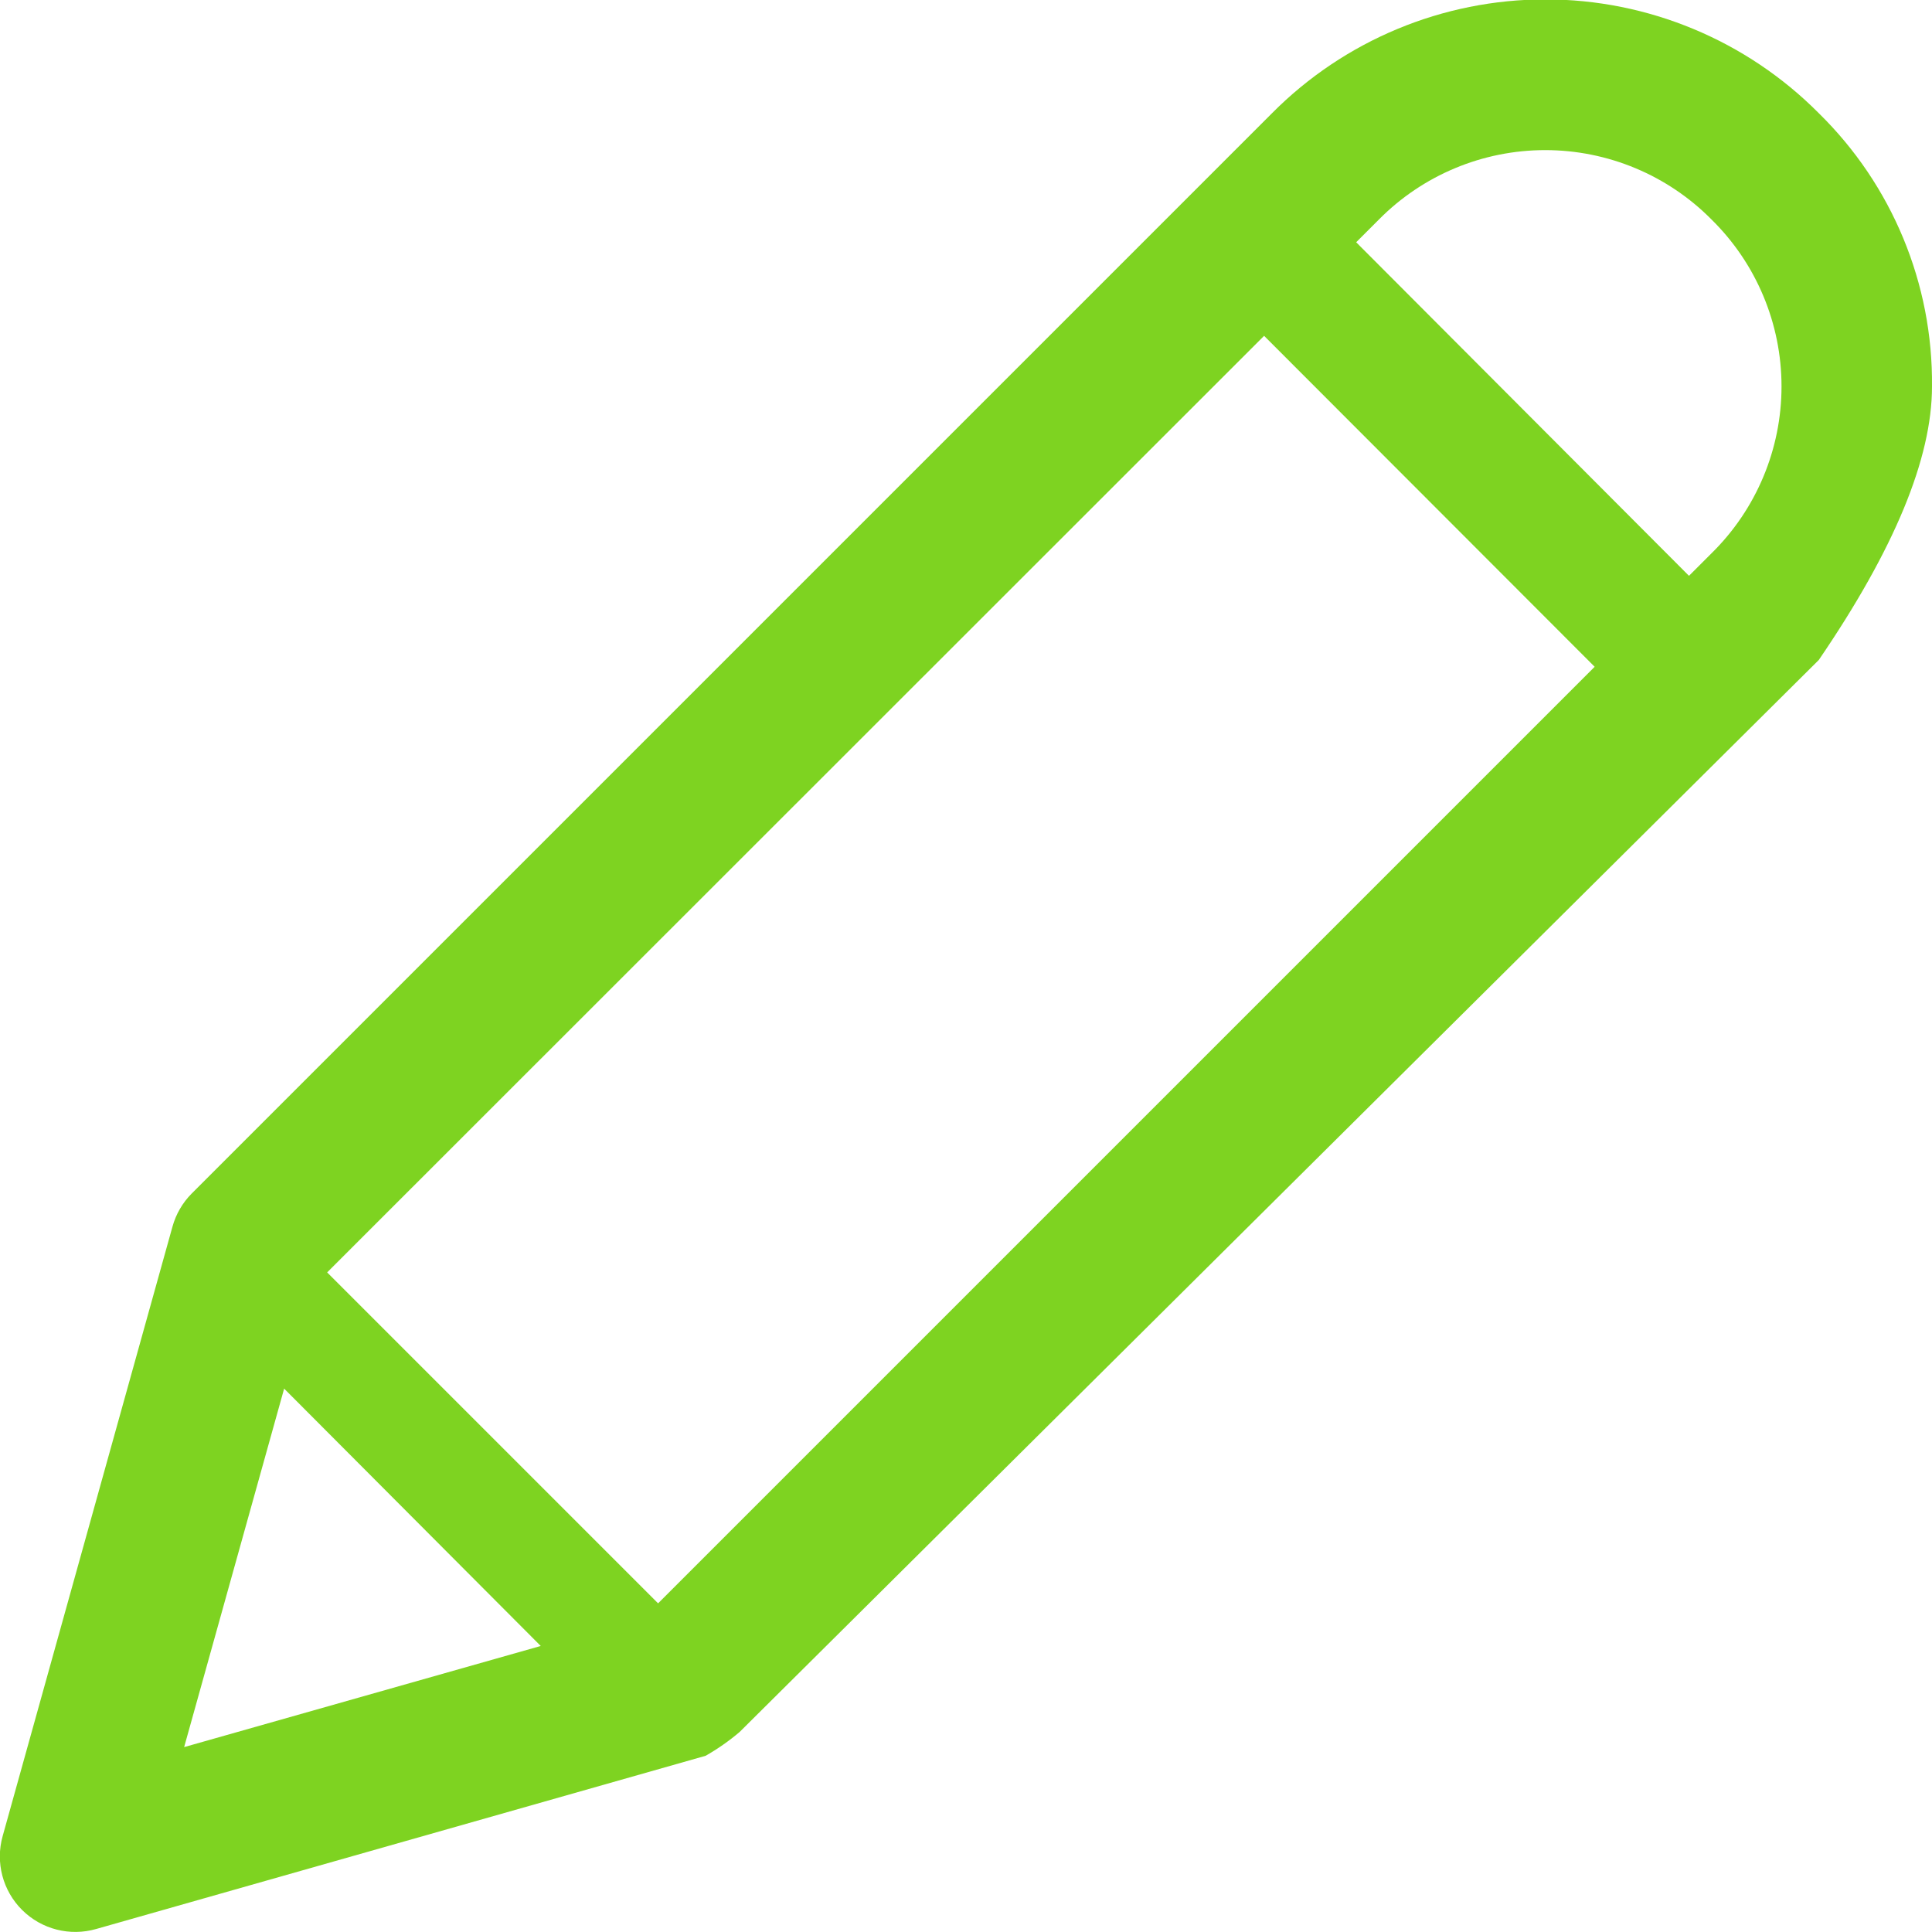
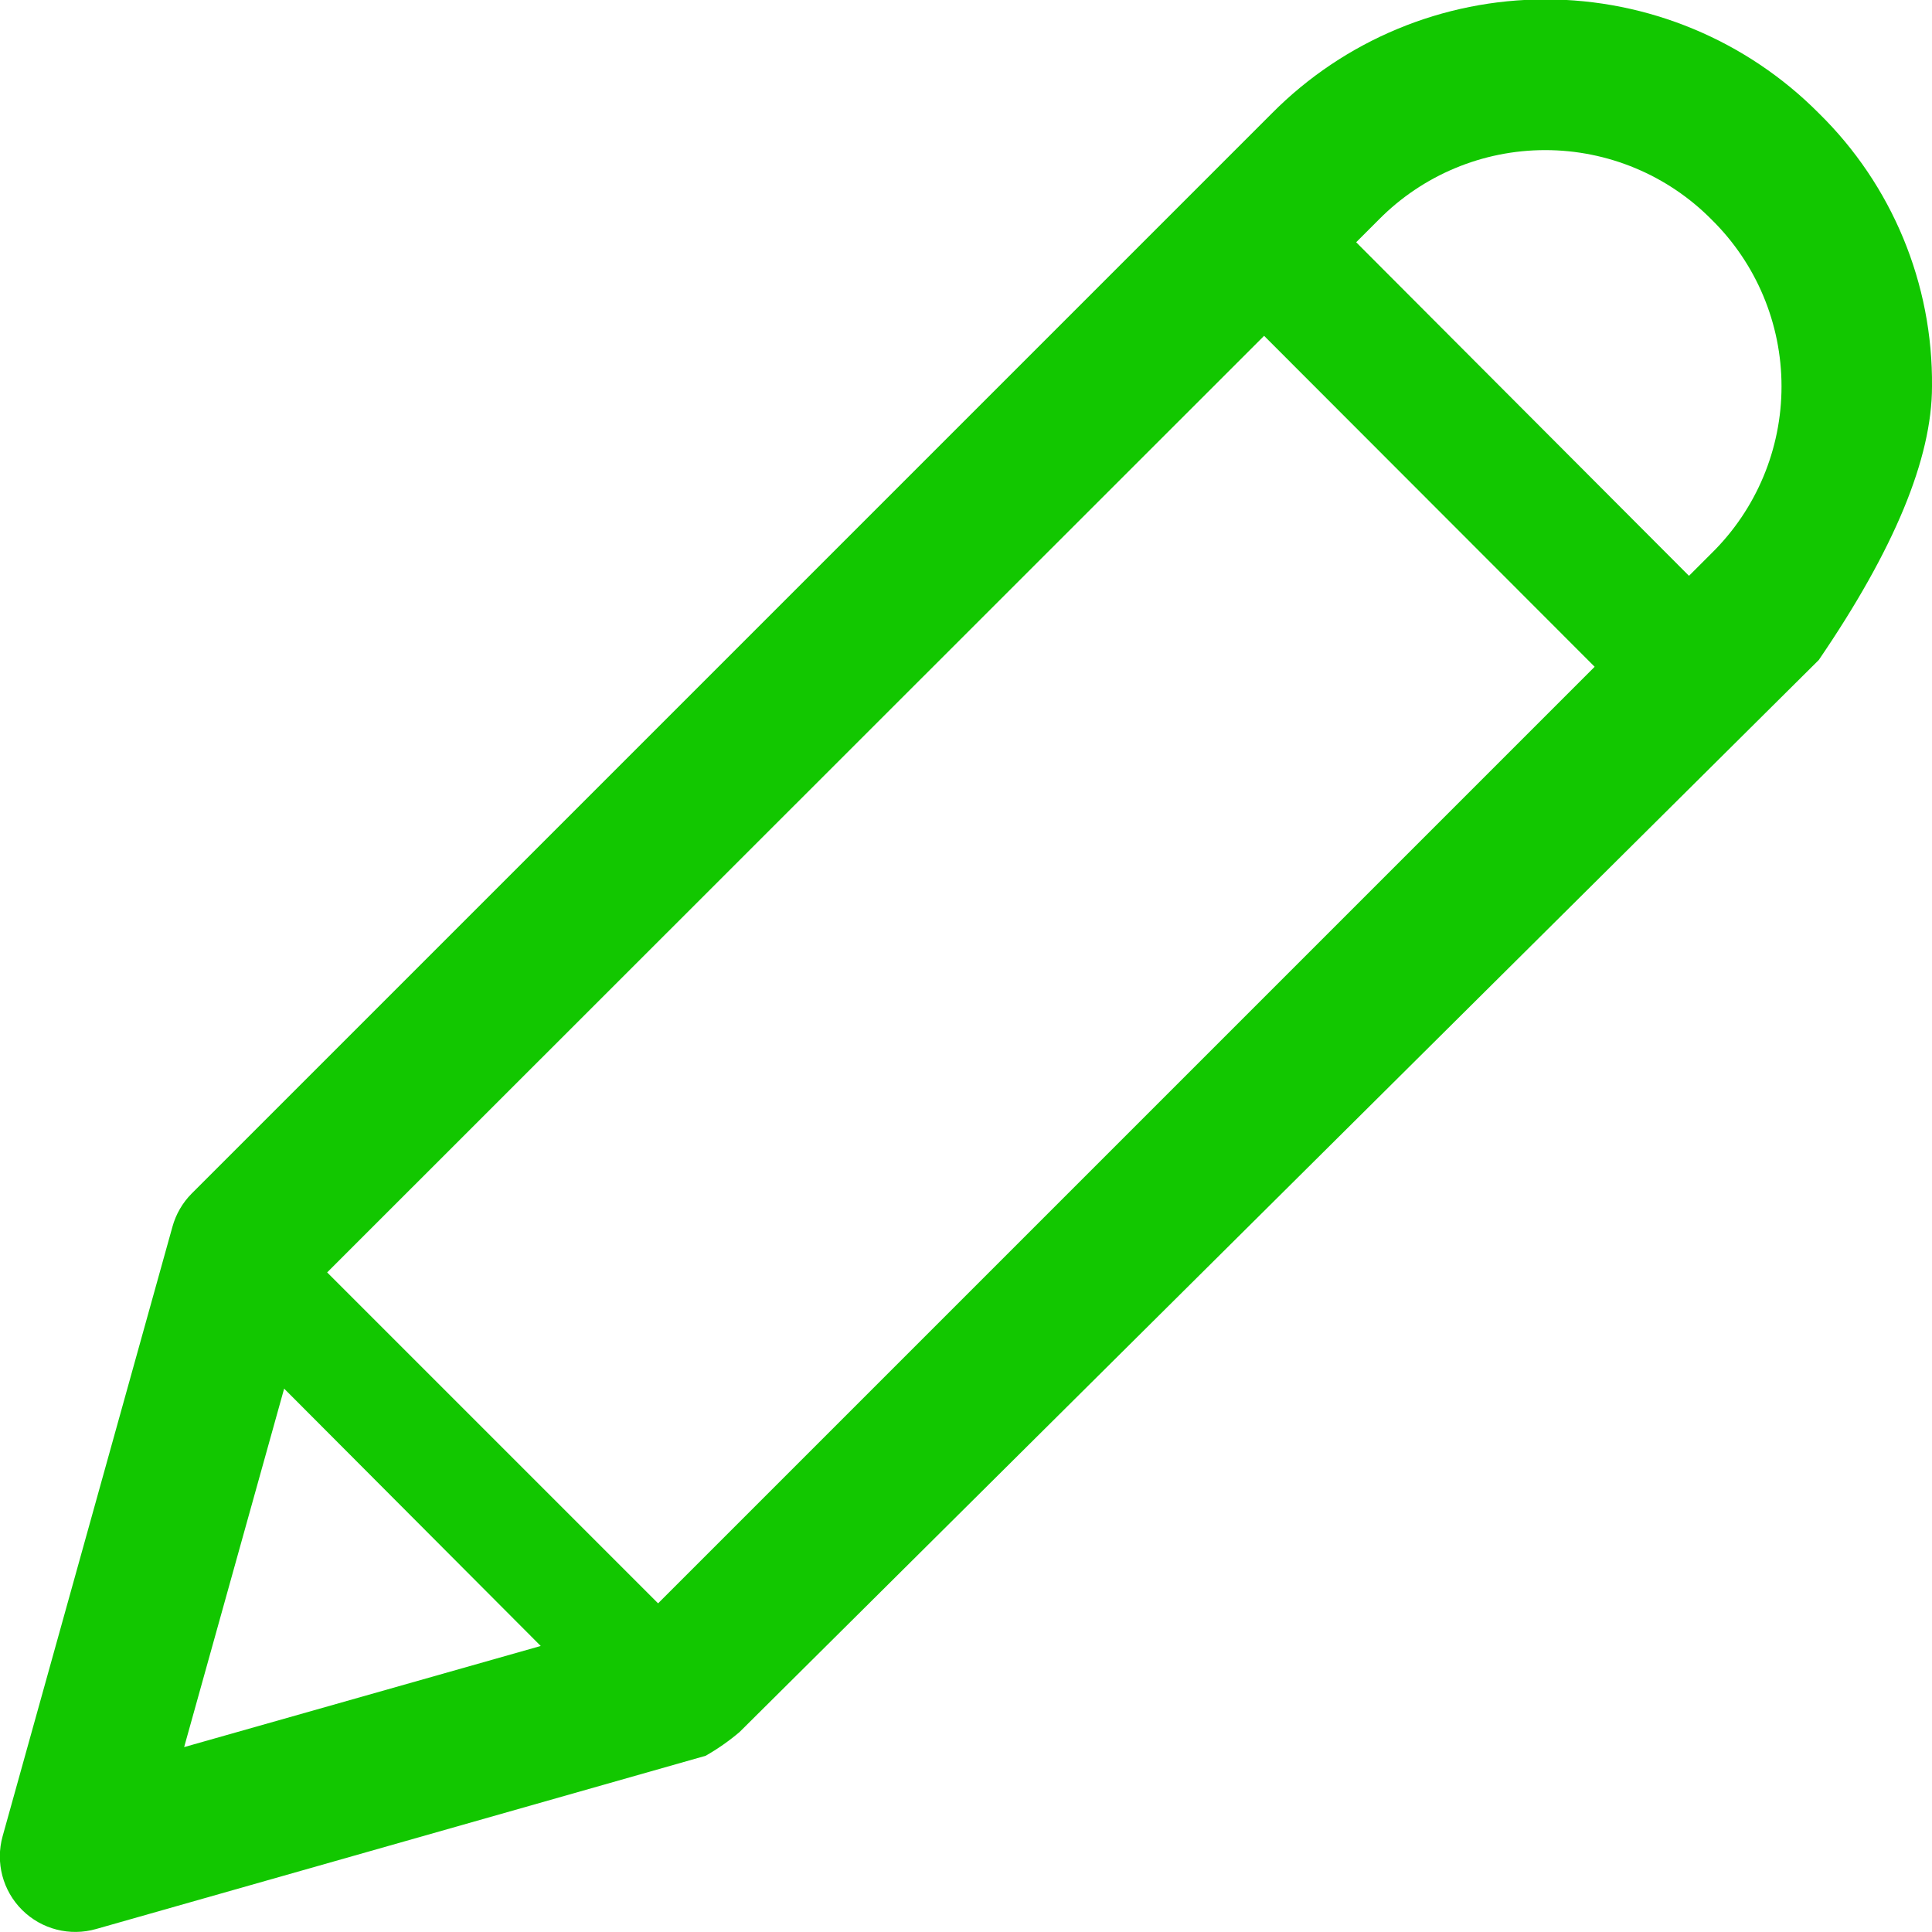
<svg xmlns="http://www.w3.org/2000/svg" width="512" height="512" viewBox="0 0 512 512">
-   <path fill="#7ED321" d="M482 30a102.1 102.1 0 0 0-144.9 0L50.8 316.3a20 20 0 0 0-5.1 8.8L.7 486.6a20 20 0 0 0 24.8 24.6L187 465.3a59 59 0 0 0 9-6.3l286-284.1c20-29.3 30-53.4 30-72.5A100 100 0 0 0 482 30zM335 89l87.6 87.7-248.2 248.2-87.7-87.7L335 89zM143.3 436.2L48.8 463l26.5-95 68.1 68.3zm310.3-289.6l-6 6-88.2-88.4 6-6a62 62 0 0 1 88.2 0 62 62 0 0 1 0 88.4z" />
+   <path fill="#12c700" d="M482 30a102.1 102.1 0 0 0-144.9 0L50.8 316.3a20 20 0 0 0-5.1 8.8L.7 486.6a20 20 0 0 0 24.8 24.6L187 465.3a59 59 0 0 0 9-6.3l286-284.1c20-29.3 30-53.4 30-72.5A100 100 0 0 0 482 30zM335 89l87.6 87.7-248.2 248.2-87.7-87.7L335 89zM143.3 436.2L48.8 463l26.5-95 68.1 68.3zm310.3-289.6l-6 6-88.2-88.4 6-6a62 62 0 0 1 88.2 0 62 62 0 0 1 0 88.4z" />
</svg>
